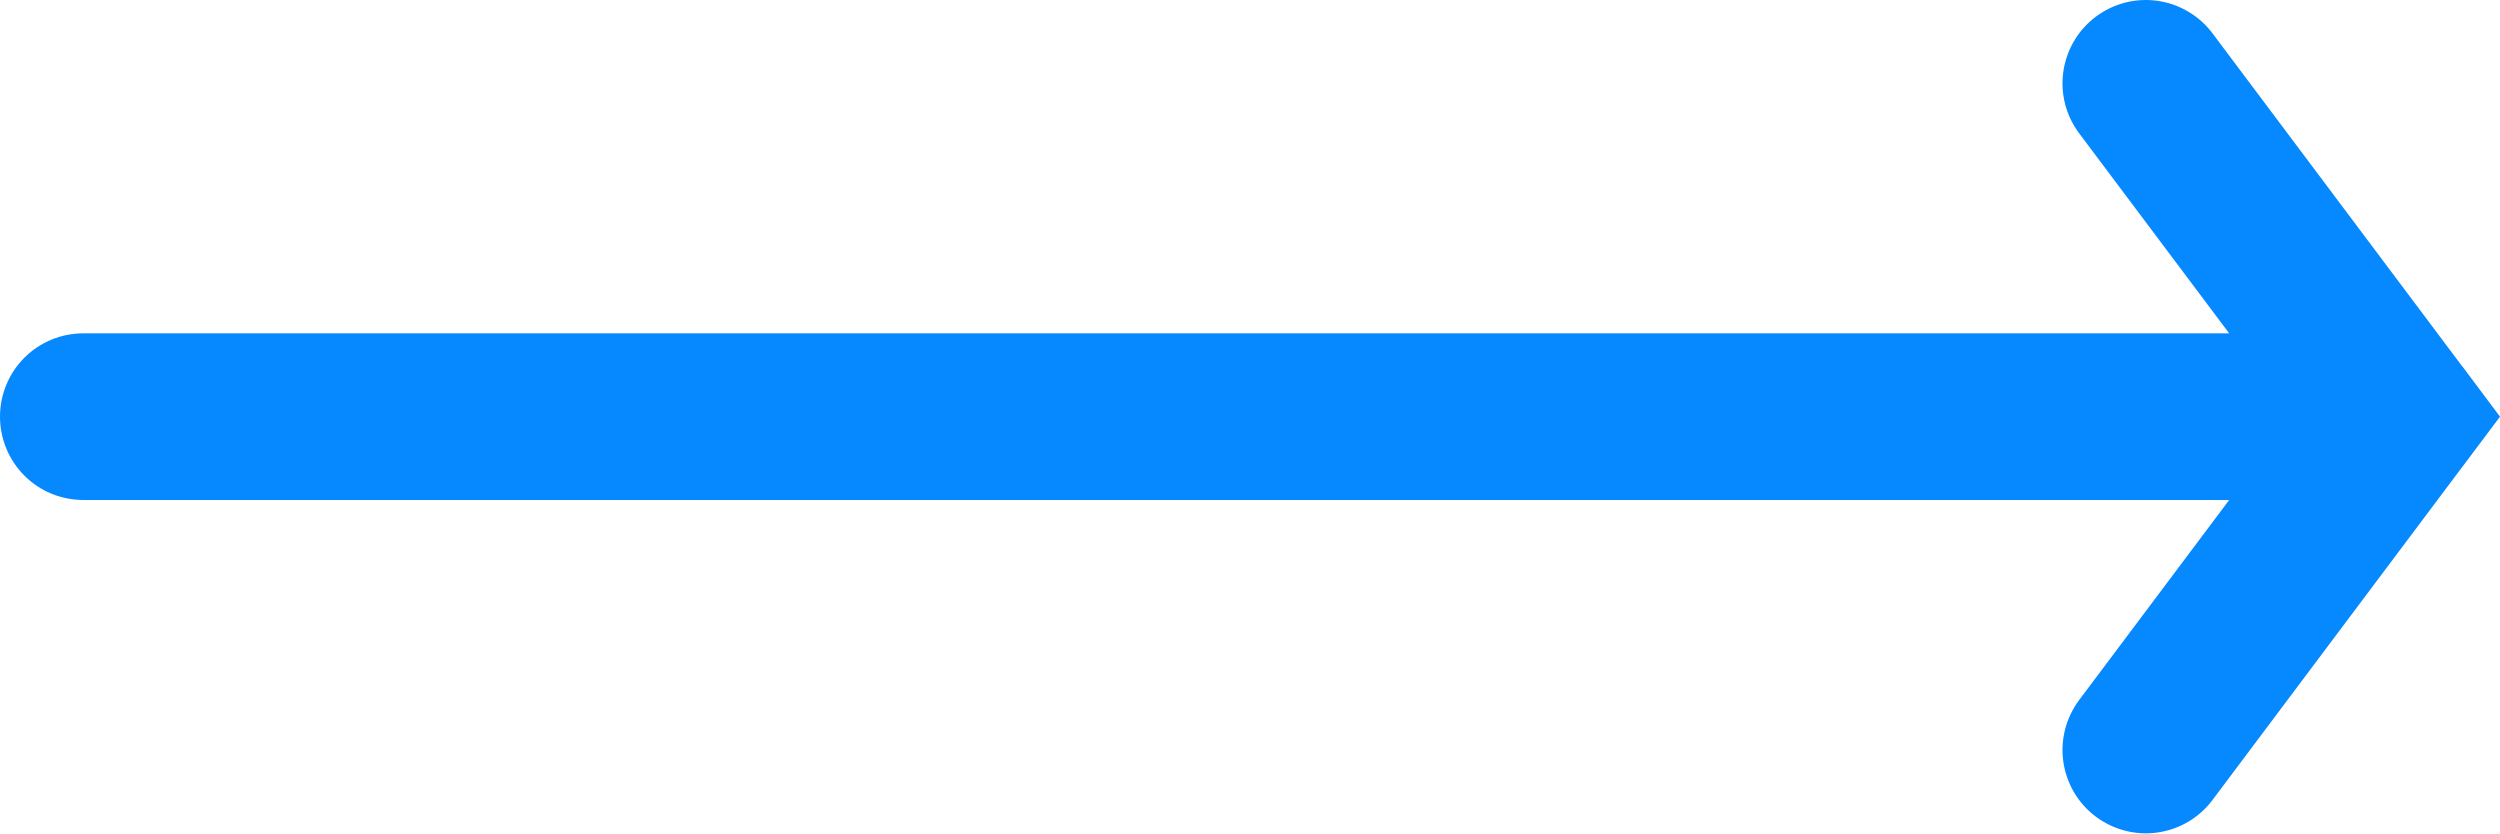
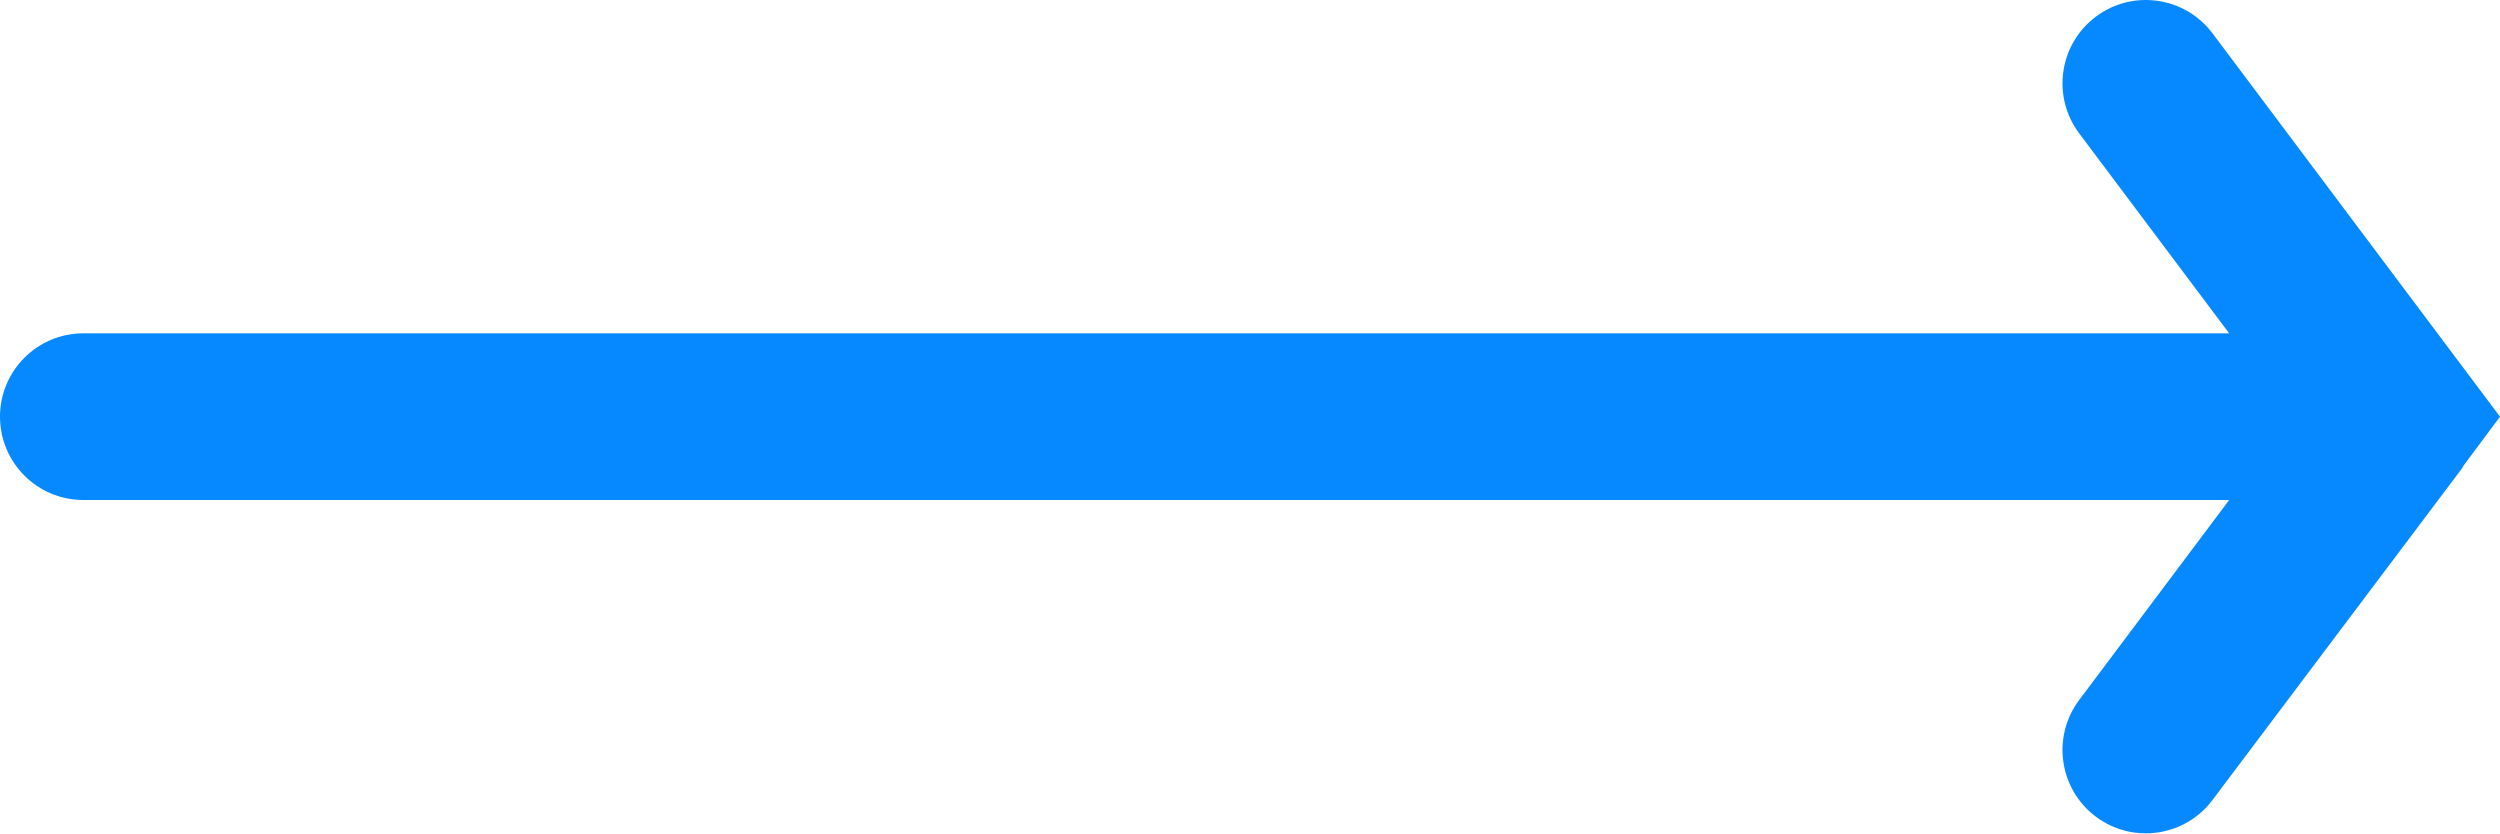
<svg xmlns="http://www.w3.org/2000/svg" width="24" height="8" viewBox="0 0 24 8" fill="none">
-   <path d="M21.24 7.68C21.113 7.85 20.923 7.962 20.713 7.992C20.503 8.022 20.29 7.967 20.12 7.84C19.95 7.713 19.838 7.523 19.808 7.313C19.778 7.103 19.833 6.89 19.96 6.72L21.4 4.8L0.8 4.8C0.588 4.8 0.384 4.716 0.234 4.566C0.084 4.416 1.72323e-06 4.212 1.7325e-06 4C1.74178e-06 3.788 0.084 3.584 0.234 3.434C0.384 3.284 0.588 3.2 0.8 3.2L21.4 3.2L19.96 1.28C19.897 1.196 19.851 1.1 19.825 0.999C19.799 0.897 19.793 0.791 19.808 0.687C19.823 0.583 19.858 0.483 19.912 0.392C19.965 0.302 20.036 0.223 20.12 0.16C20.204 0.097 20.3 0.051 20.401 0.025C20.503 -0.001 20.609 -0.007 20.713 0.008C20.817 0.023 20.917 0.058 21.008 0.112C21.098 0.165 21.177 0.236 21.24 0.32L23.635 3.514L23.646 3.527L24 4L23.646 4.472L23.635 4.486L21.24 7.68Z" fill="#0689FF" />
+   <path d="M21.24 7.68a.8.8 0 11-1.28-.96L21.4 4.8H.8a.8.8 0 010-1.6h20.6l-1.44-1.92a.8.8 0 011.28-.96l2.4 3.2L24 4l-.35.47-.01.02-2.4 3.19z" fill="#0689FF" />
</svg>
